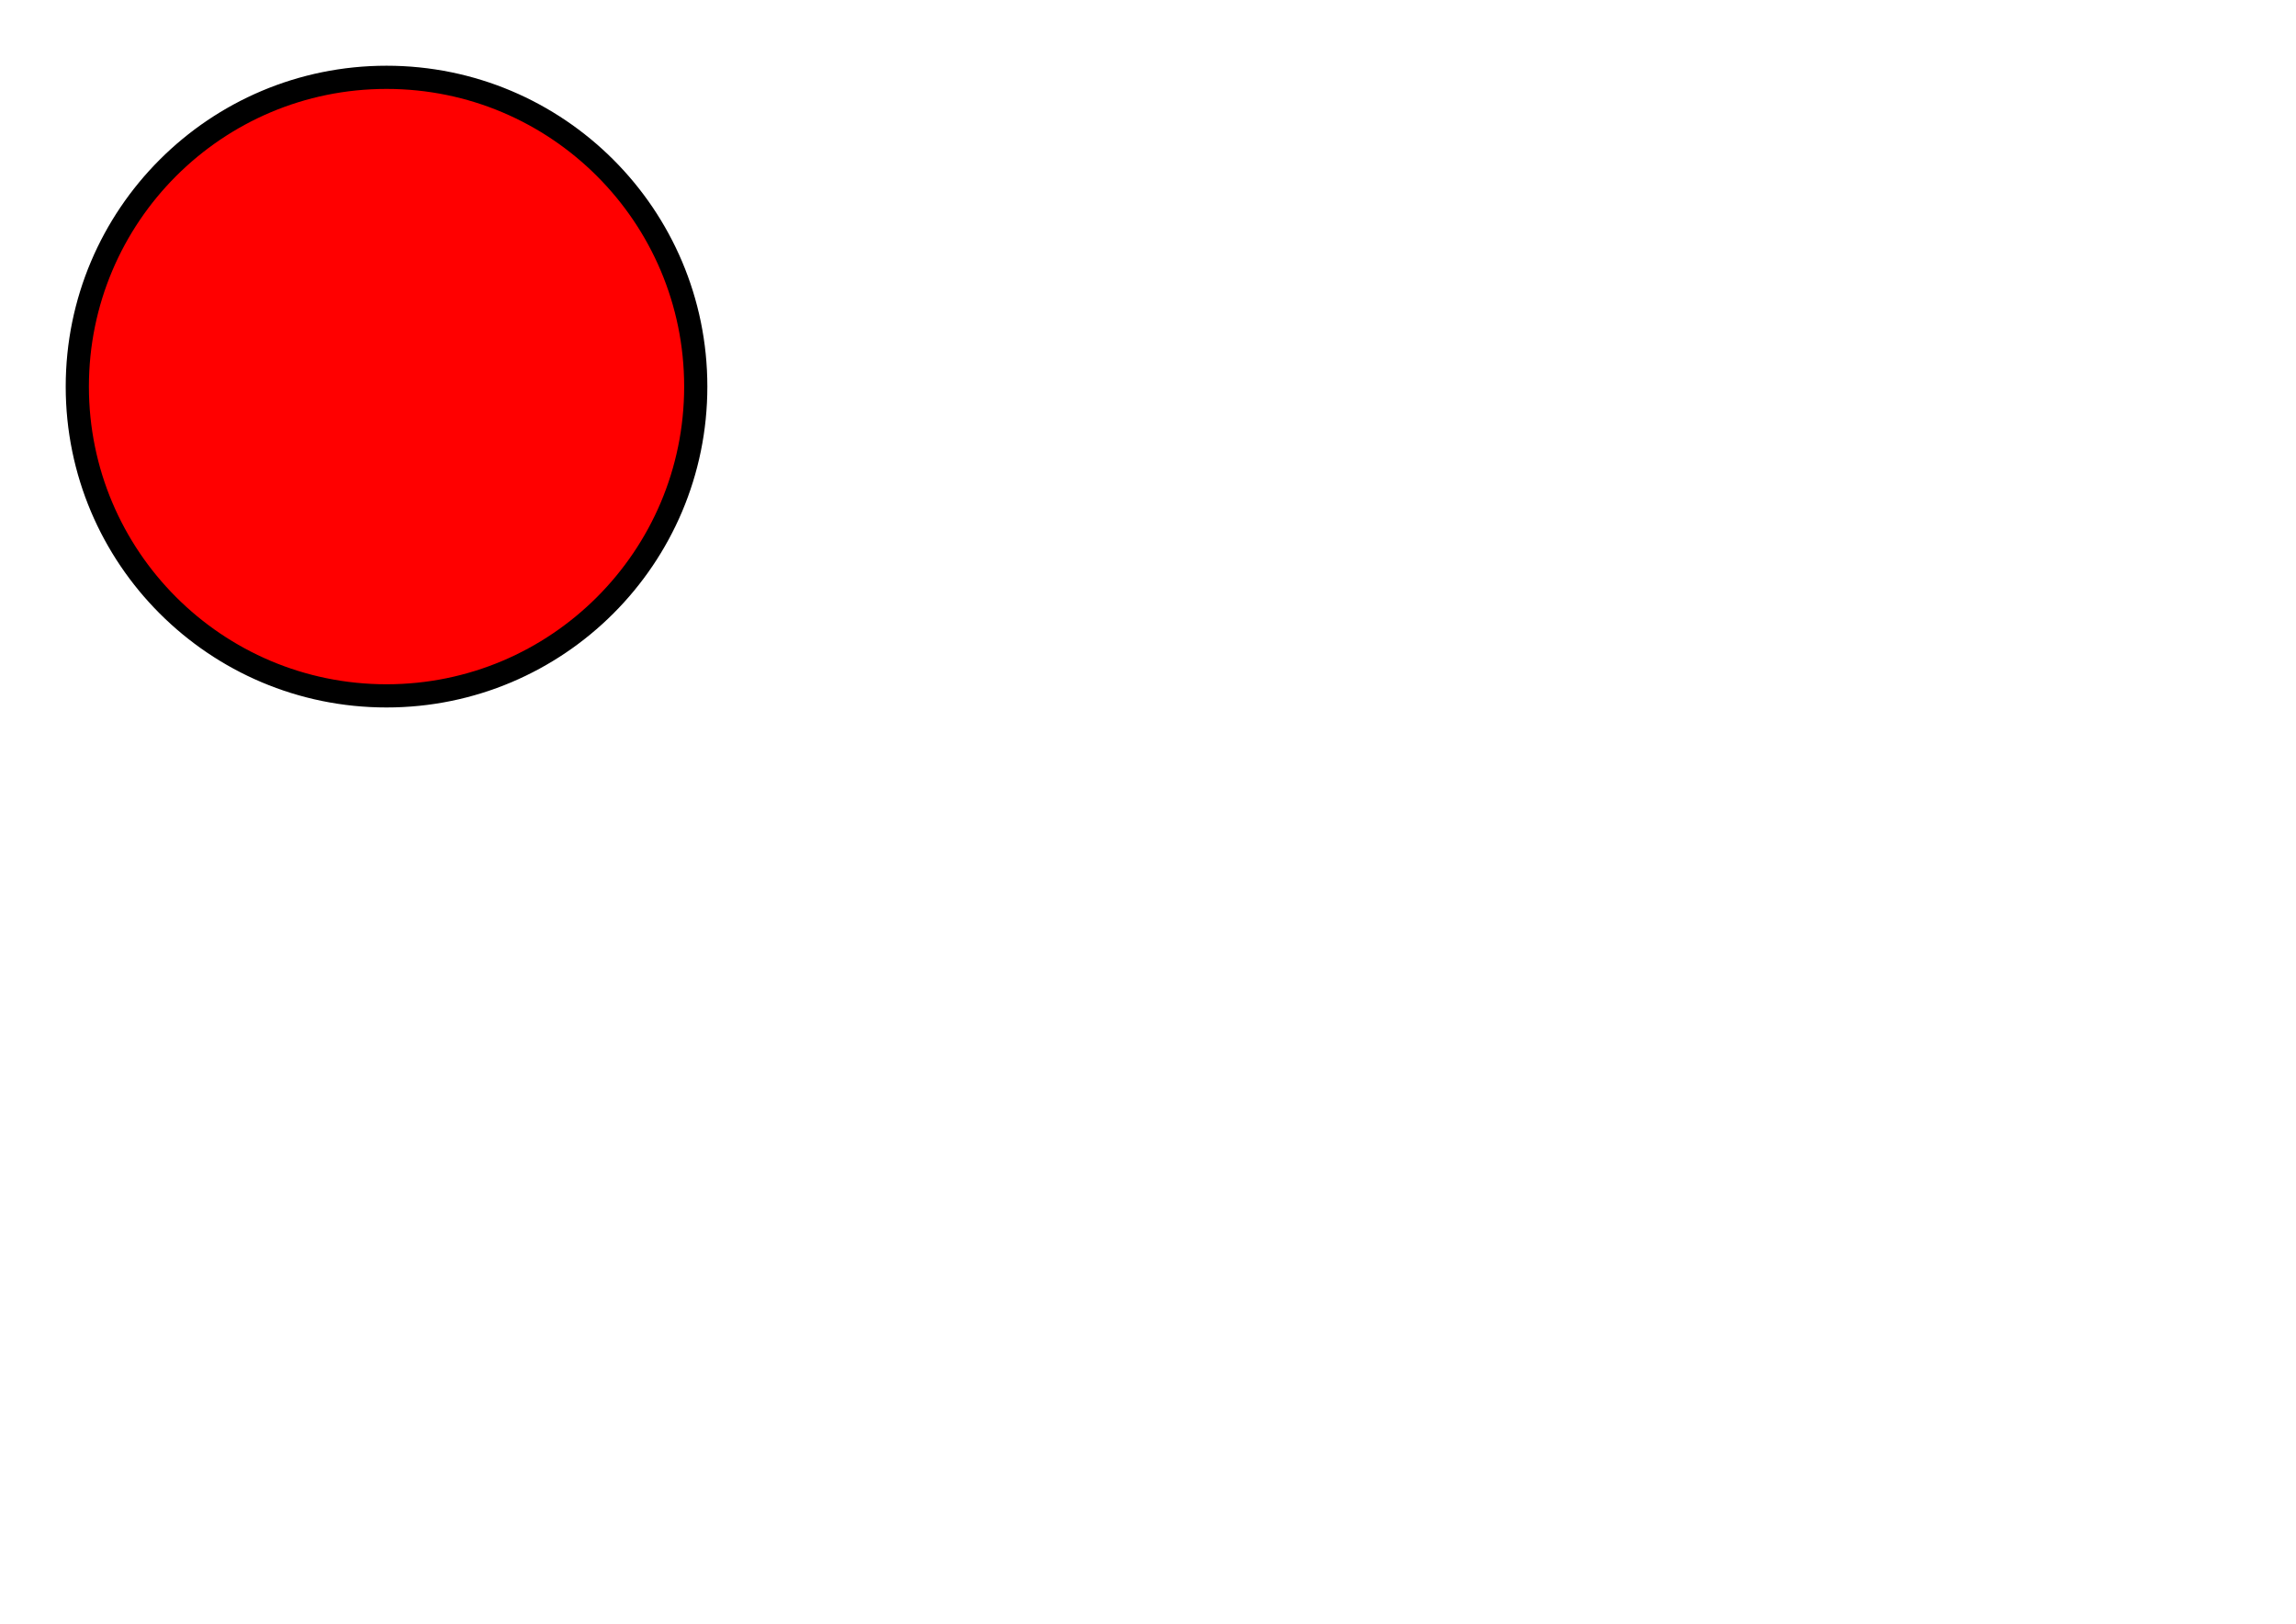
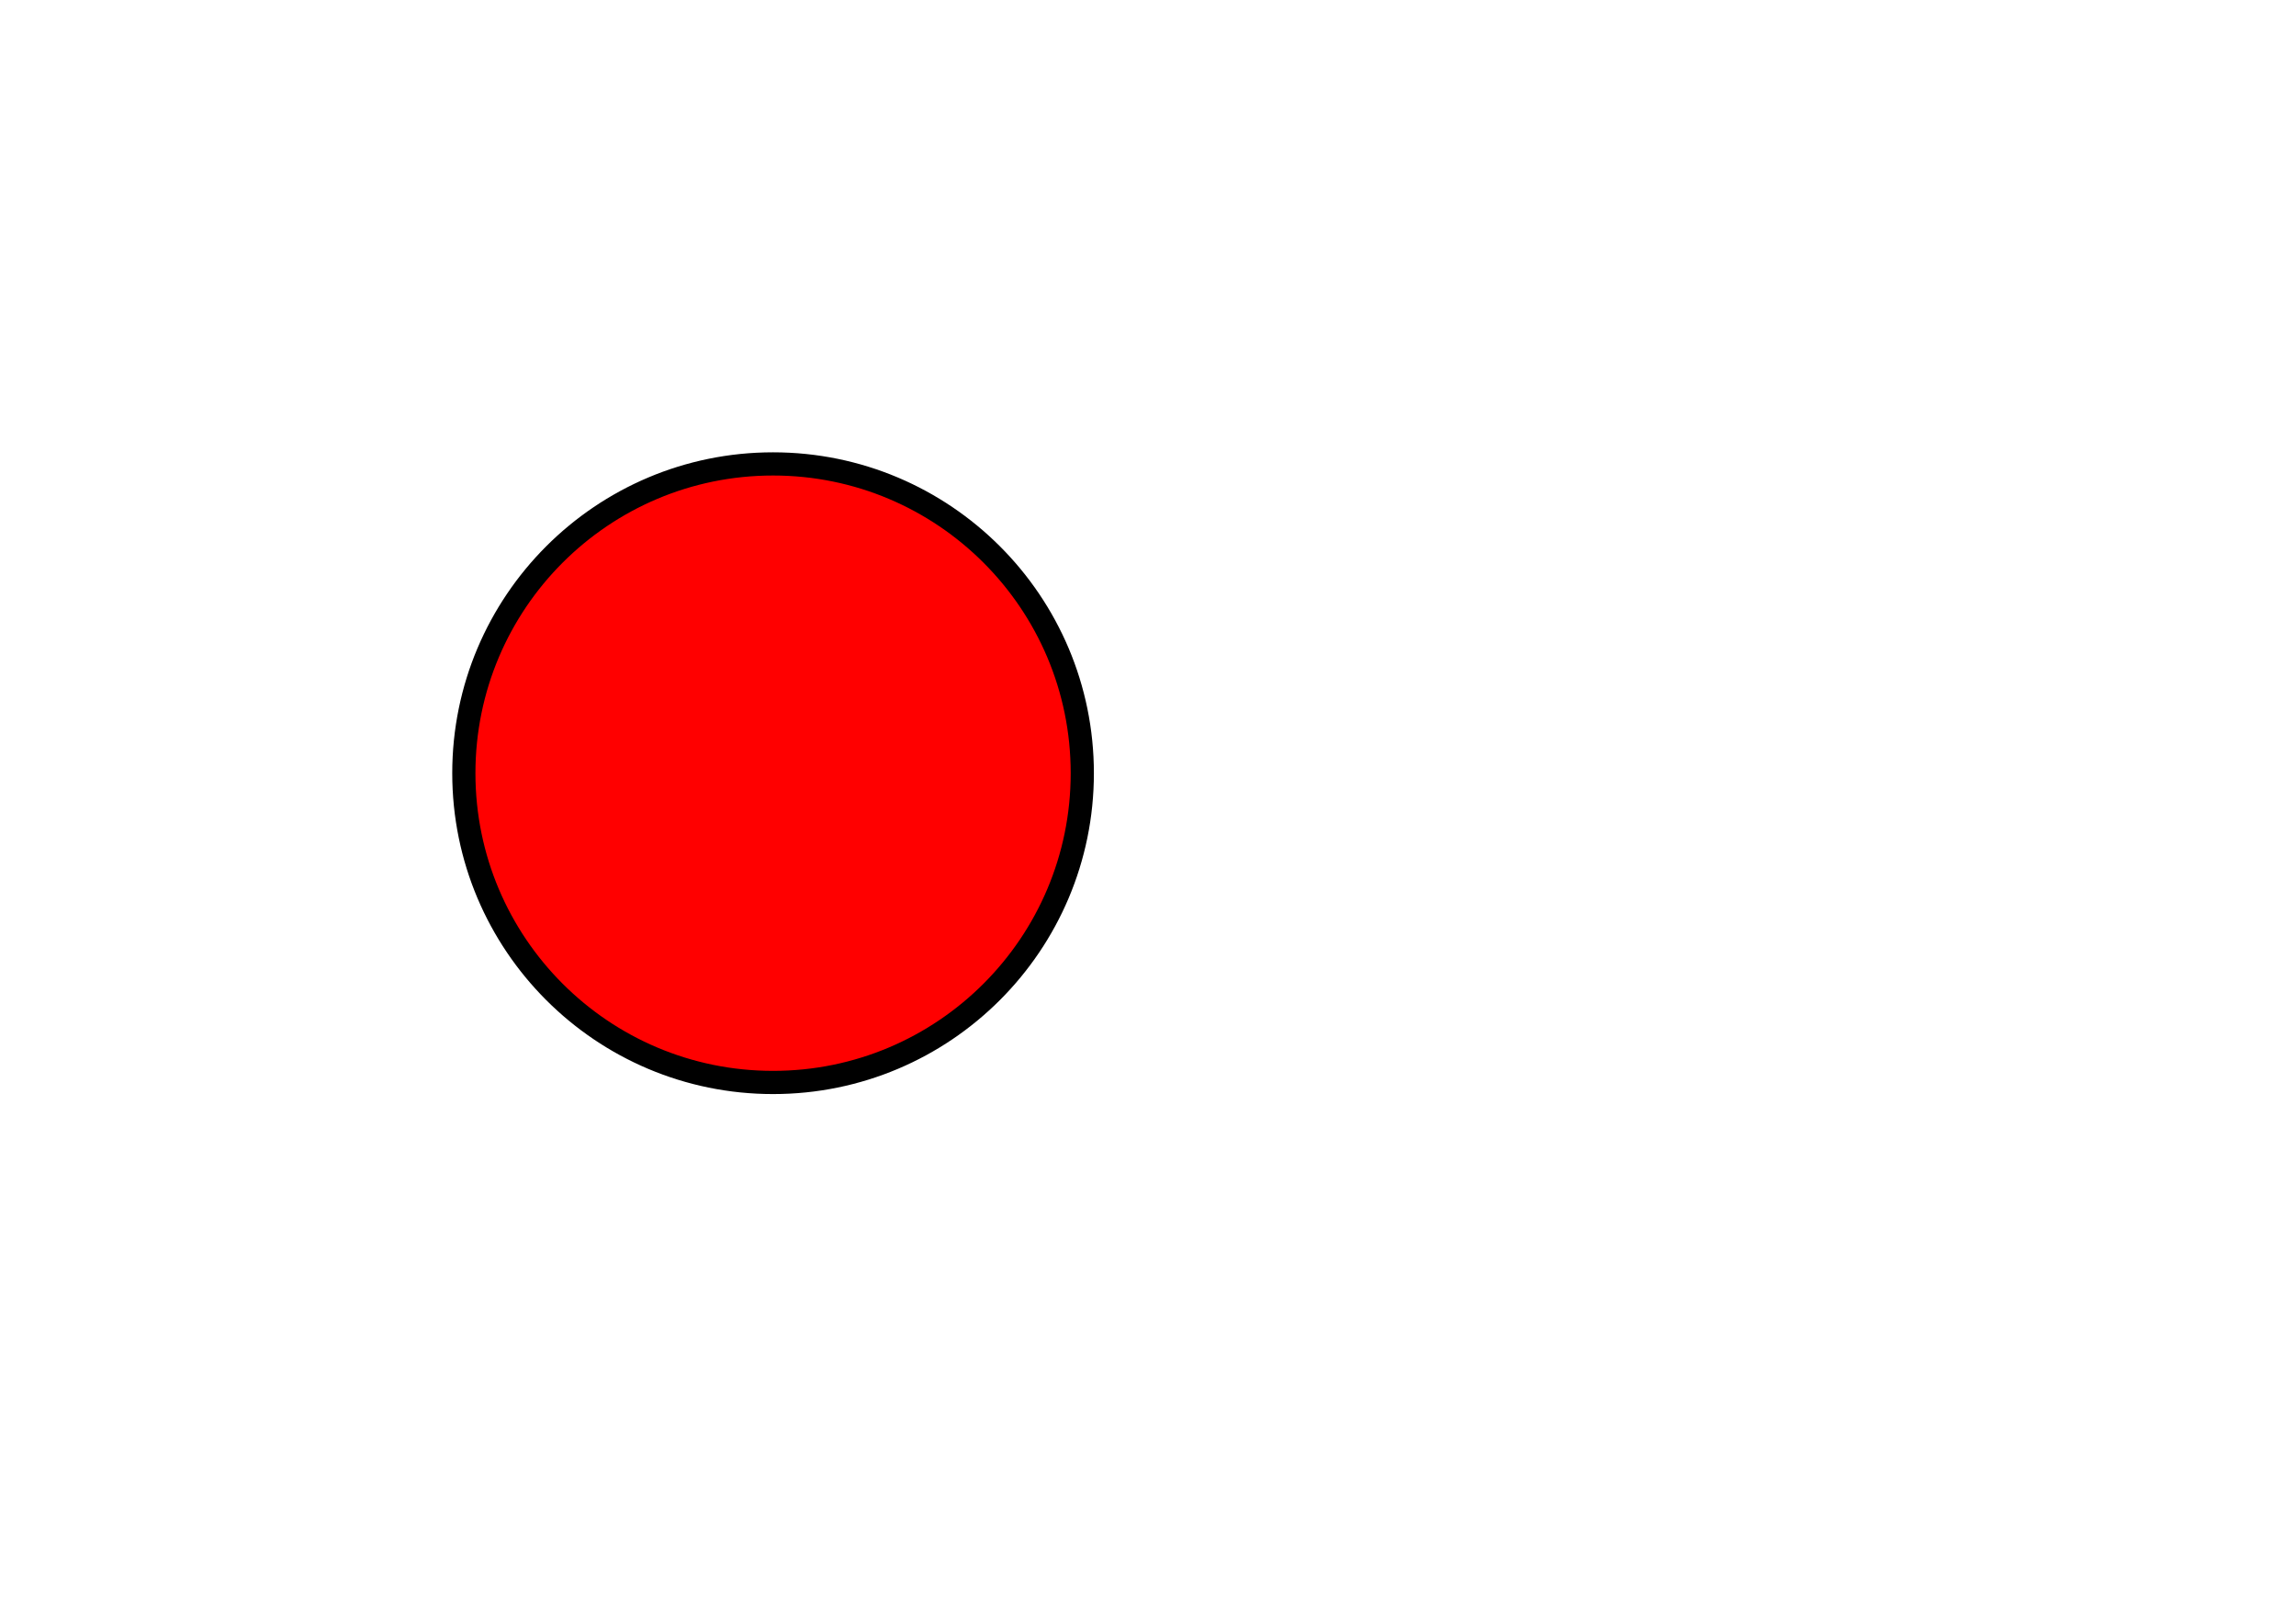
<svg xmlns="http://www.w3.org/2000/svg" width="297" height="210" viewBox="0 0 297 210" id="svg3341" version="1.1">
  <defs id="defs3343" />
  <g id="layer1">
-     <circle cx="50" cy="50" r="40" stroke="black" stroke-width="3" fill="red" />
+     <circle cx="100" cy="100" r="40" stroke="black" stroke-width="3" fill="red" />
  </g>
</svg>
